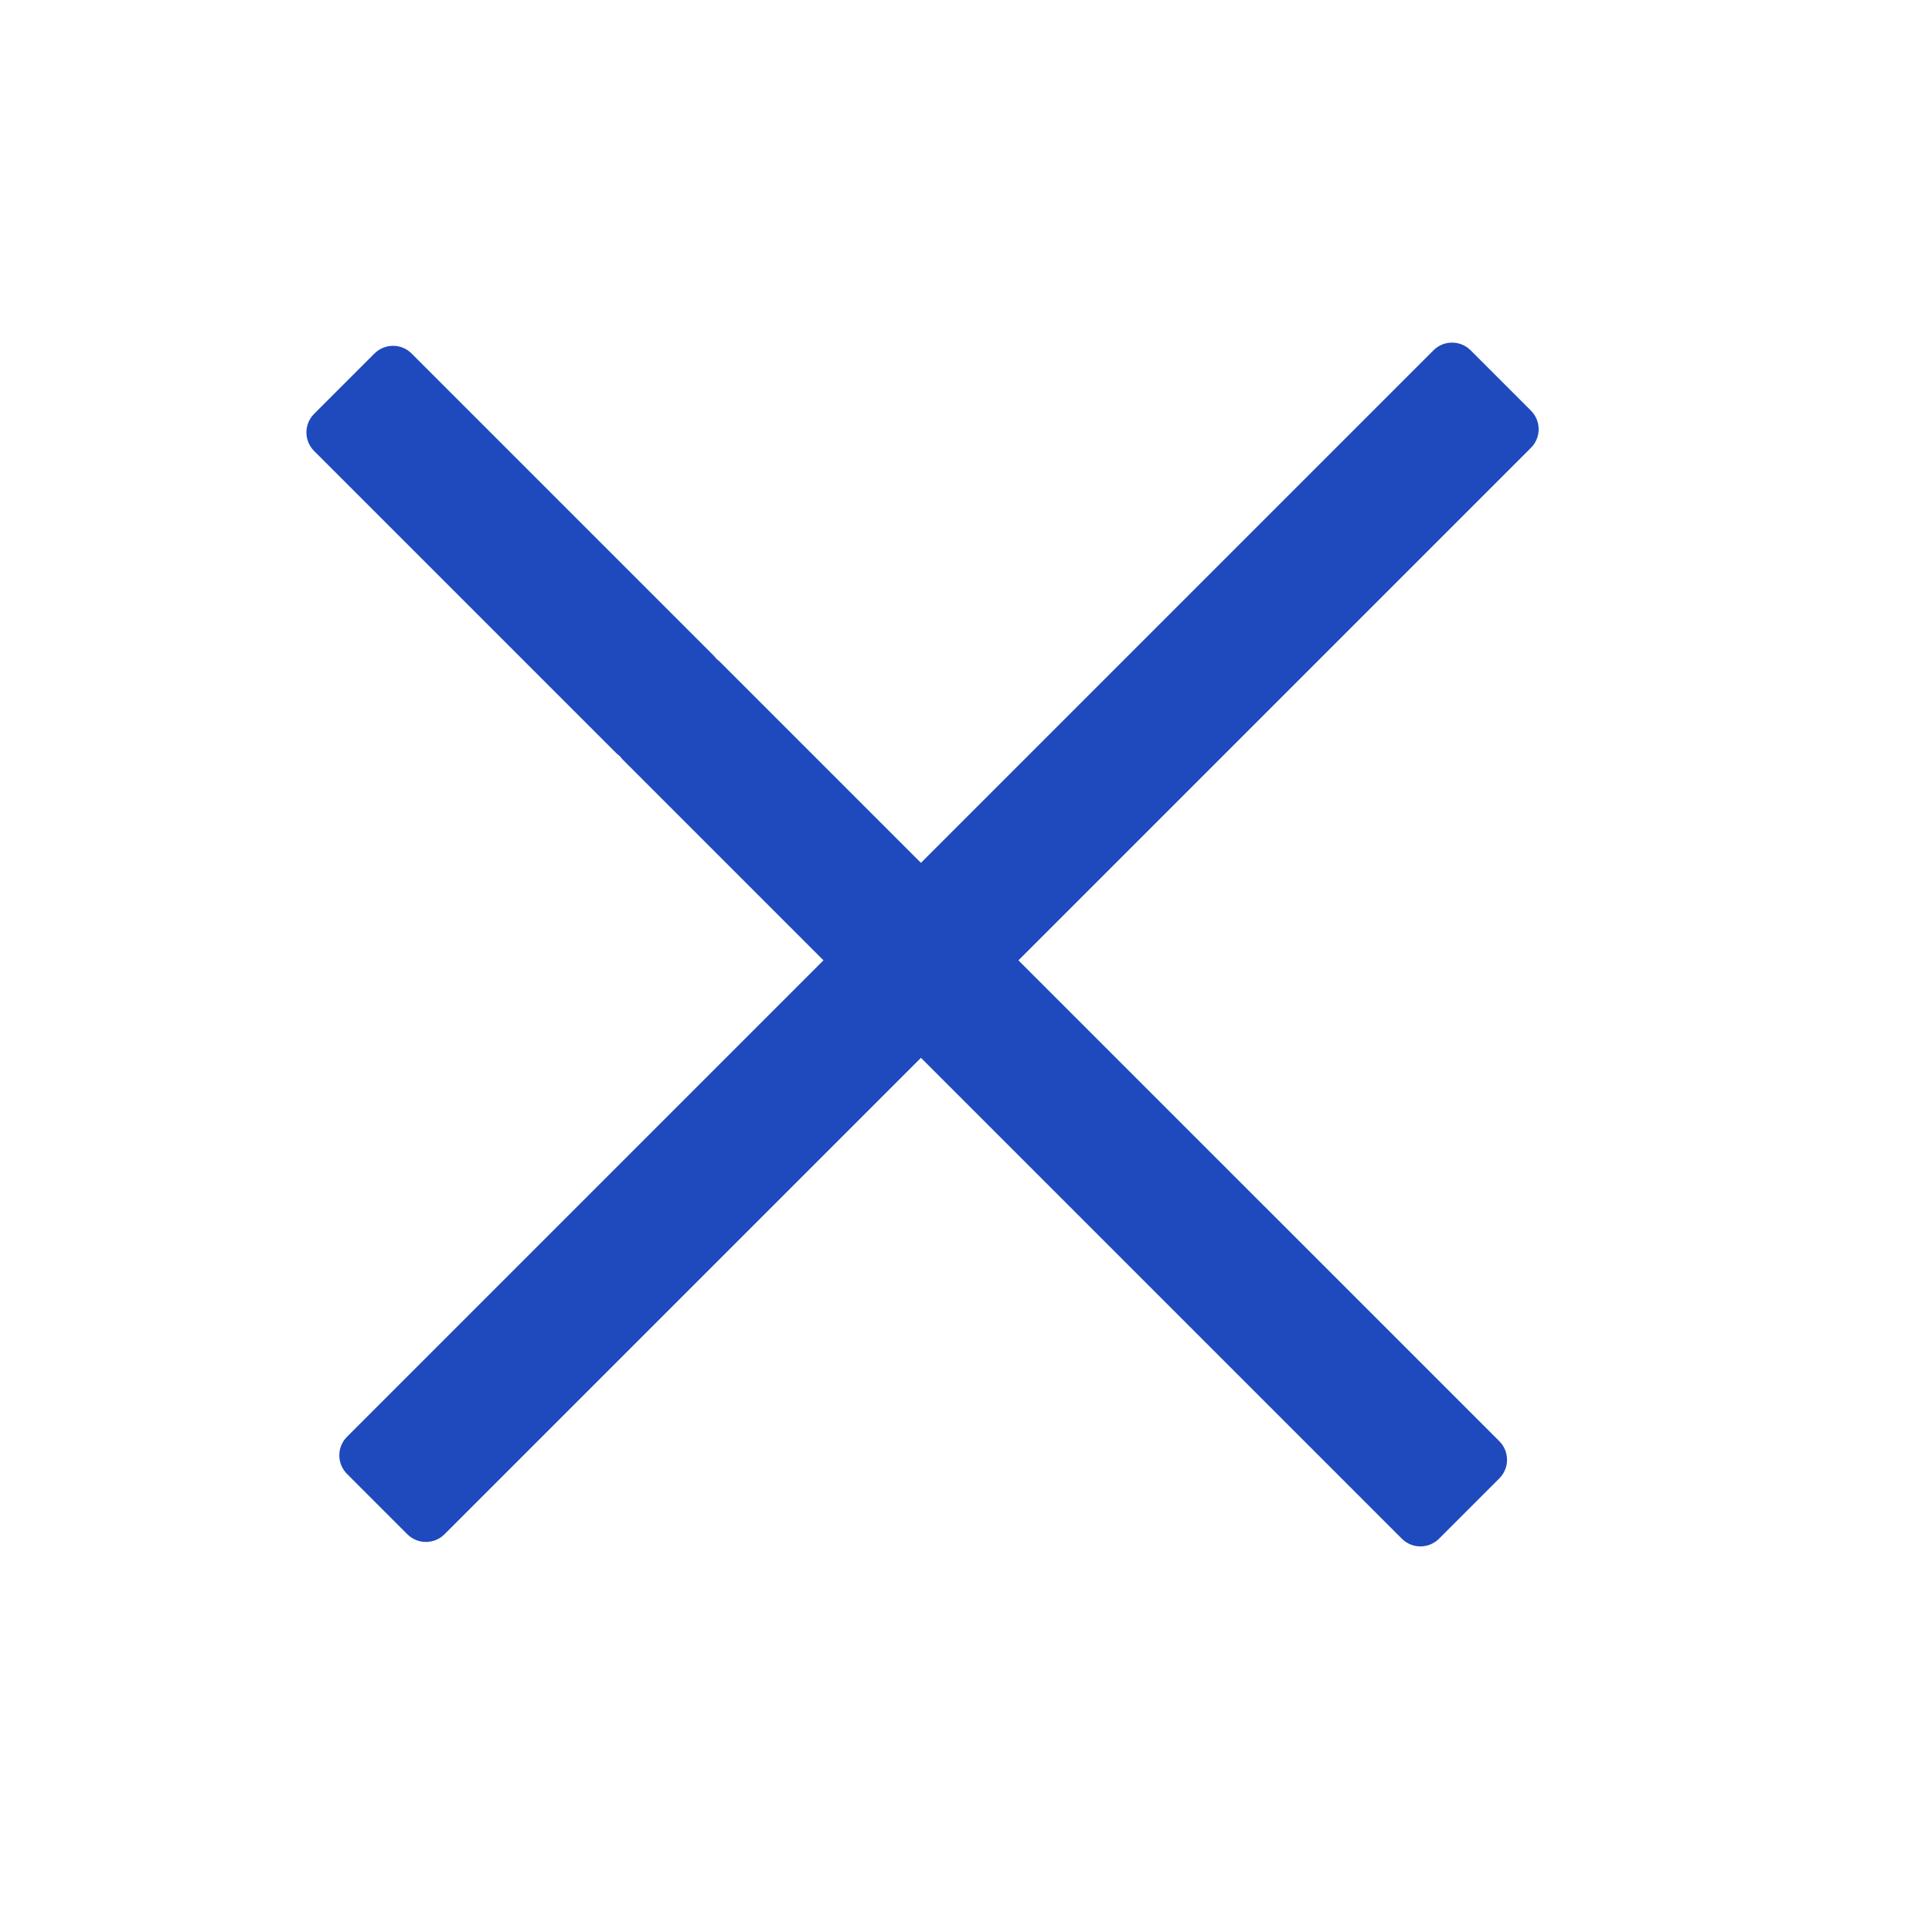
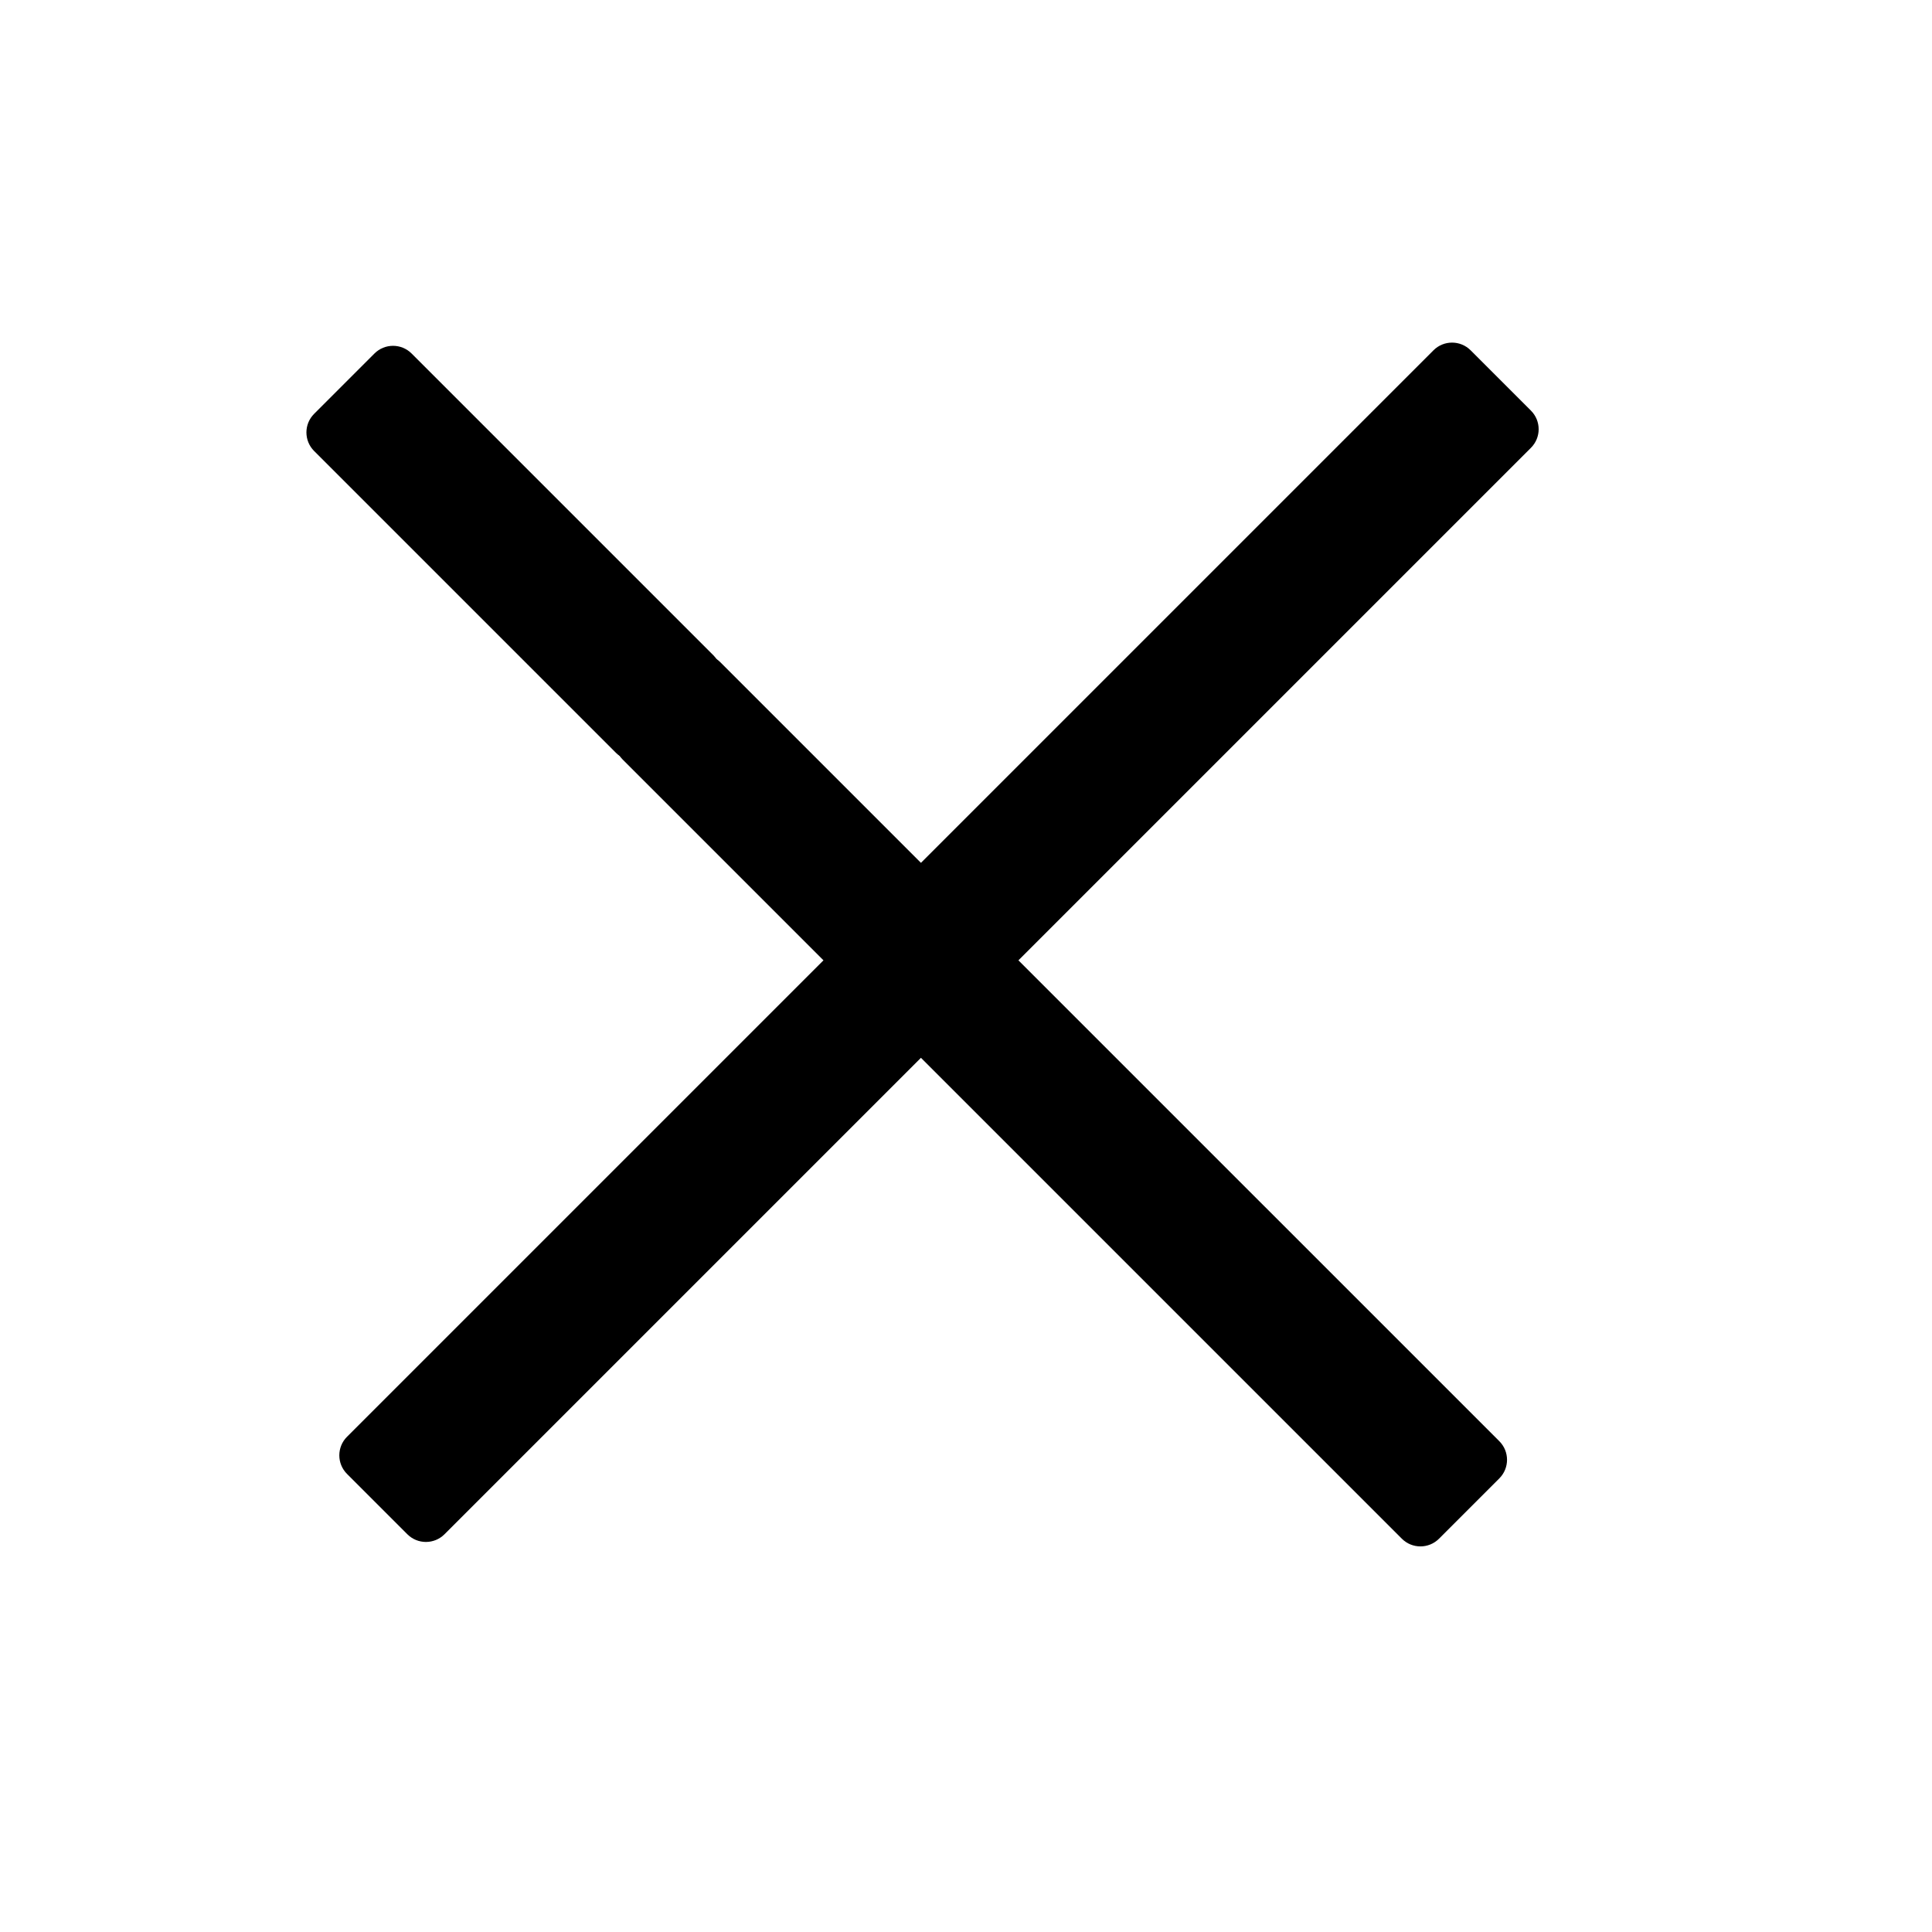
<svg xmlns="http://www.w3.org/2000/svg" width="25" height="25" viewBox="0 0 25 25" fill="none">
-   <rect x="5.086" y="4.334" width="6.203" height="1.784" rx="0.34" transform="rotate(45 5.08573 4.33374)" fill="#1E4ABD" />
-   <rect x="4.25" y="18.832" width="20.562" height="1.784" rx="0.34" transform="rotate(-45 4.25008 18.8321)" fill="#1E4ABD" />
-   <rect x="9.079" y="8.327" width="14.938" height="1.784" rx="0.34" transform="rotate(45 9.07899 8.32697)" fill="#1E4ABD" />
+   <rect x="5.086" y="4.334" width="6.203" height="1.784" rx="0.34" transform="rotate(45 5.08573 4.33374)" fill="currentColor" />
+   <rect x="4.25" y="18.832" width="20.562" height="1.784" rx="0.34" transform="rotate(-45 4.25008 18.8321)" fill="currentColor" />
+   <rect x="9.079" y="8.327" width="14.938" height="1.784" rx="0.34" transform="rotate(45 9.07899 8.32697)" fill="currentColor" />
</svg>
